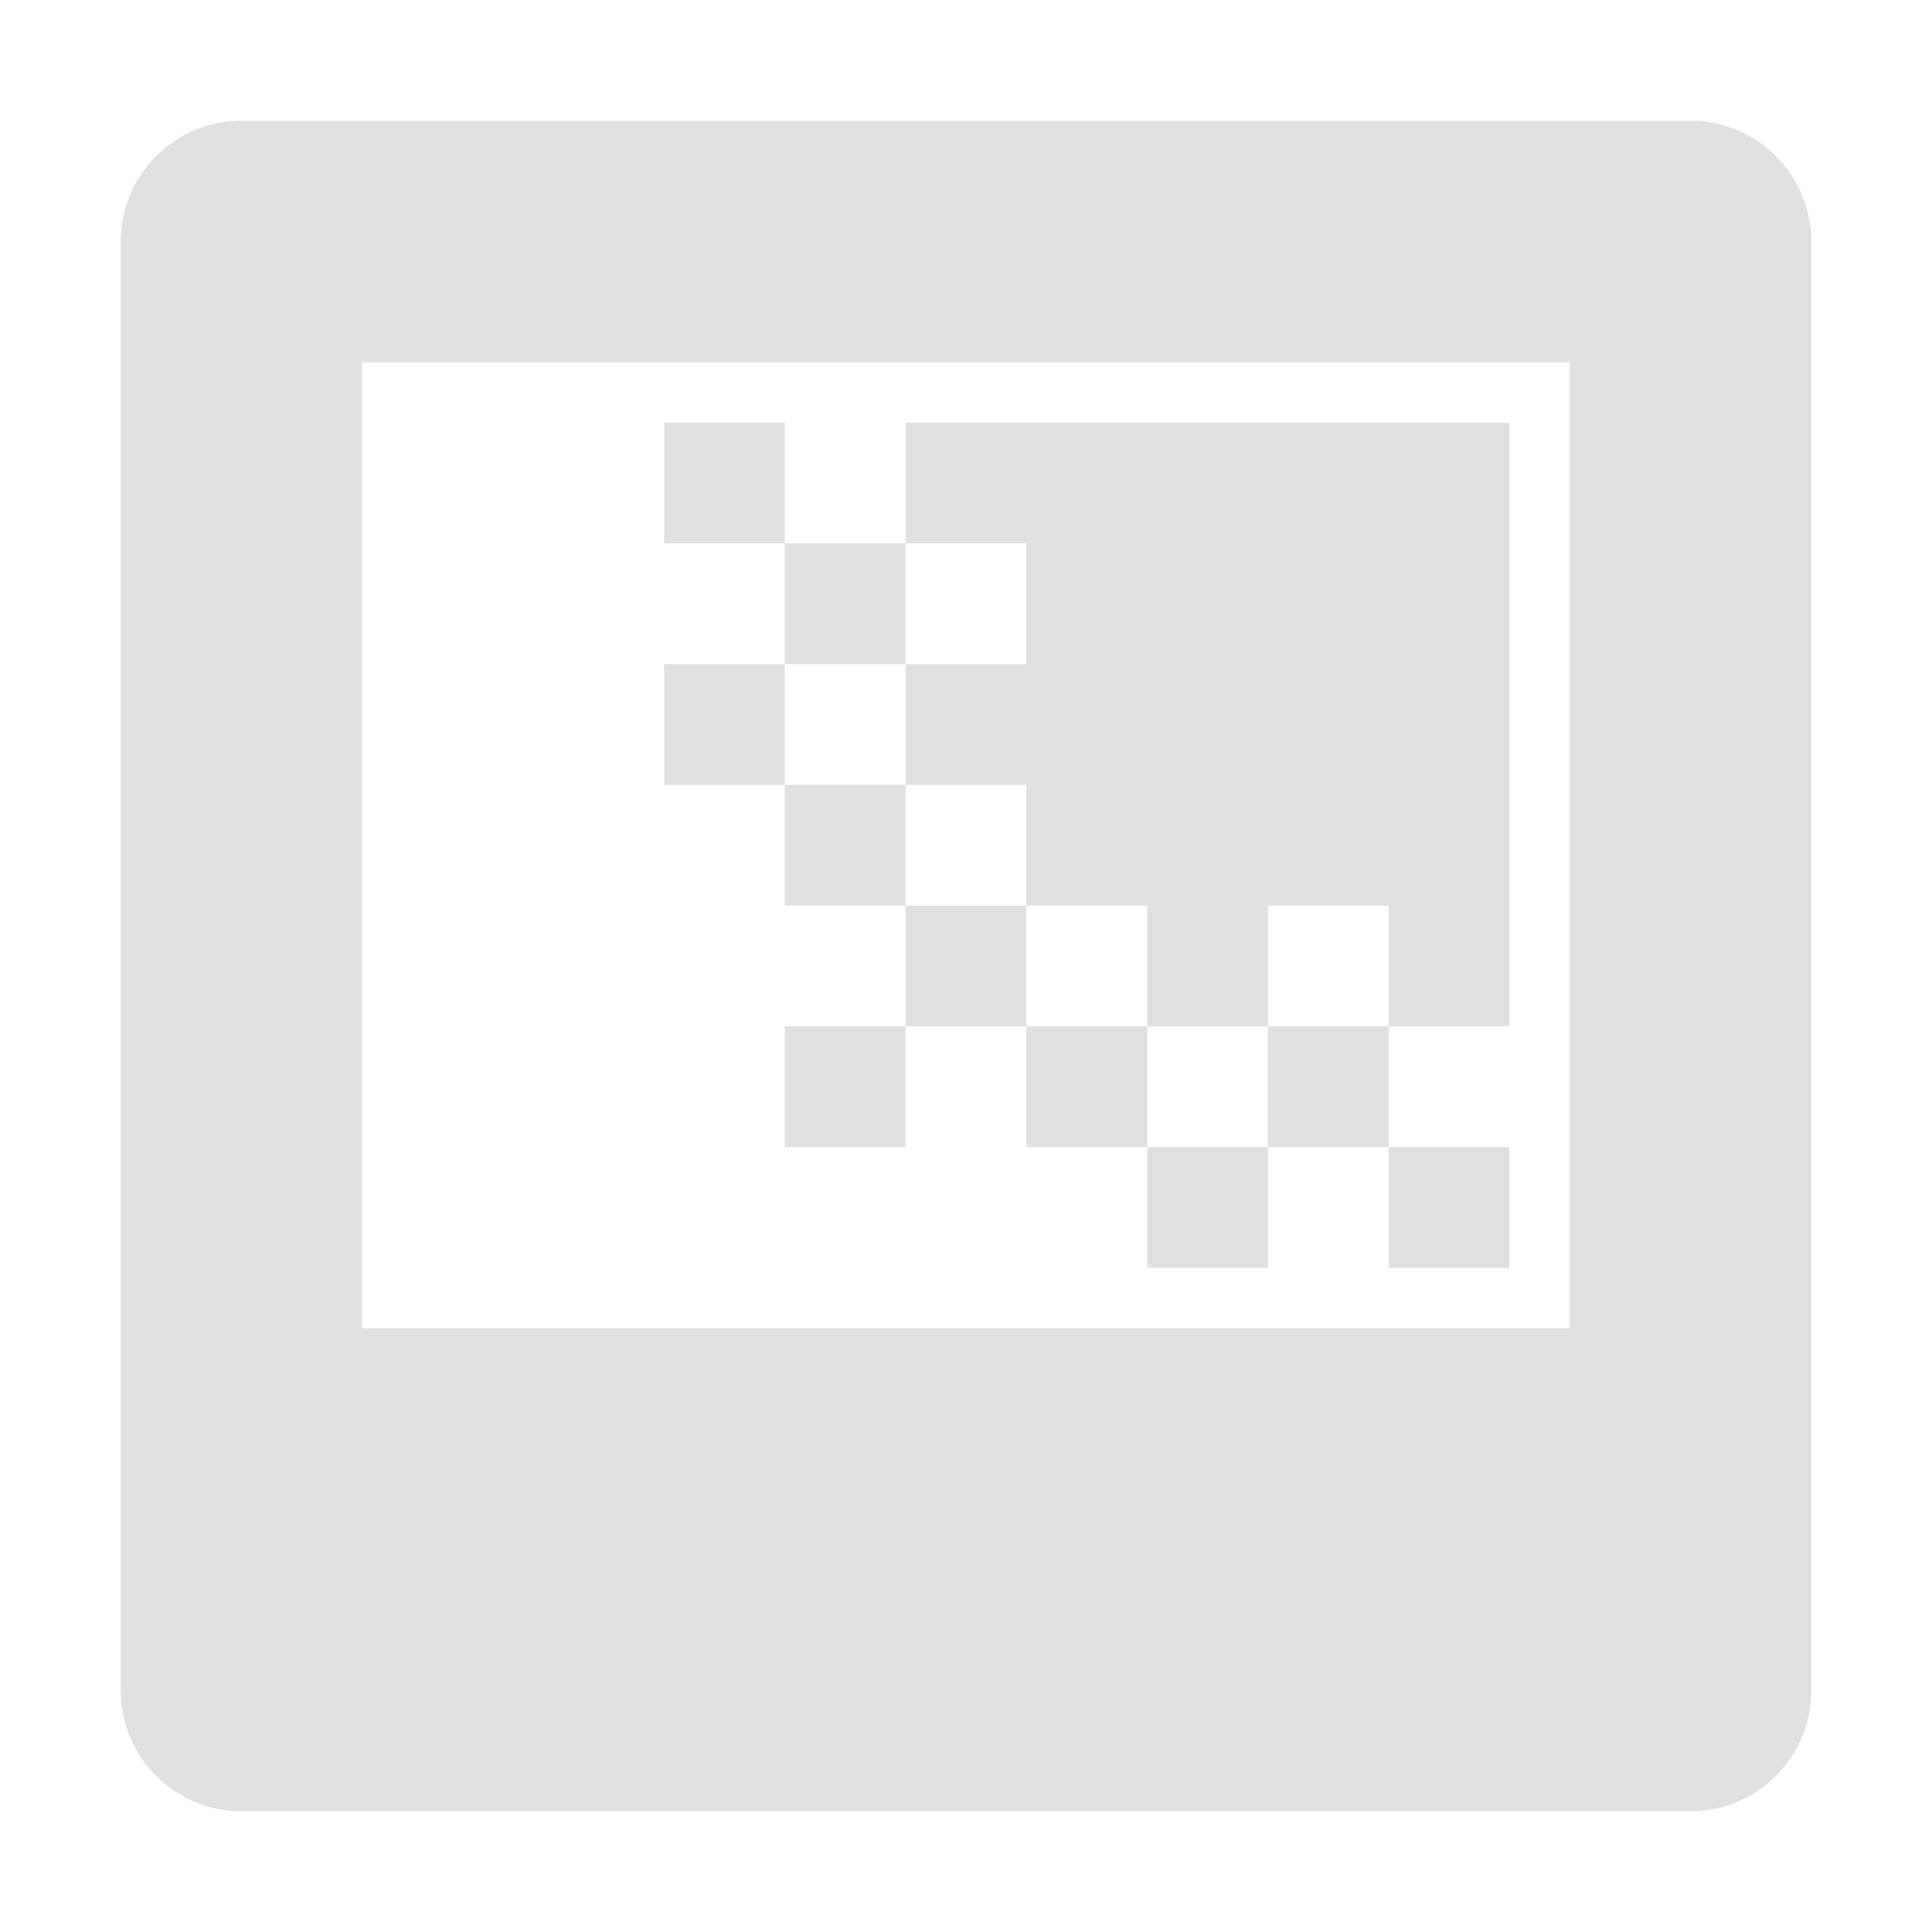
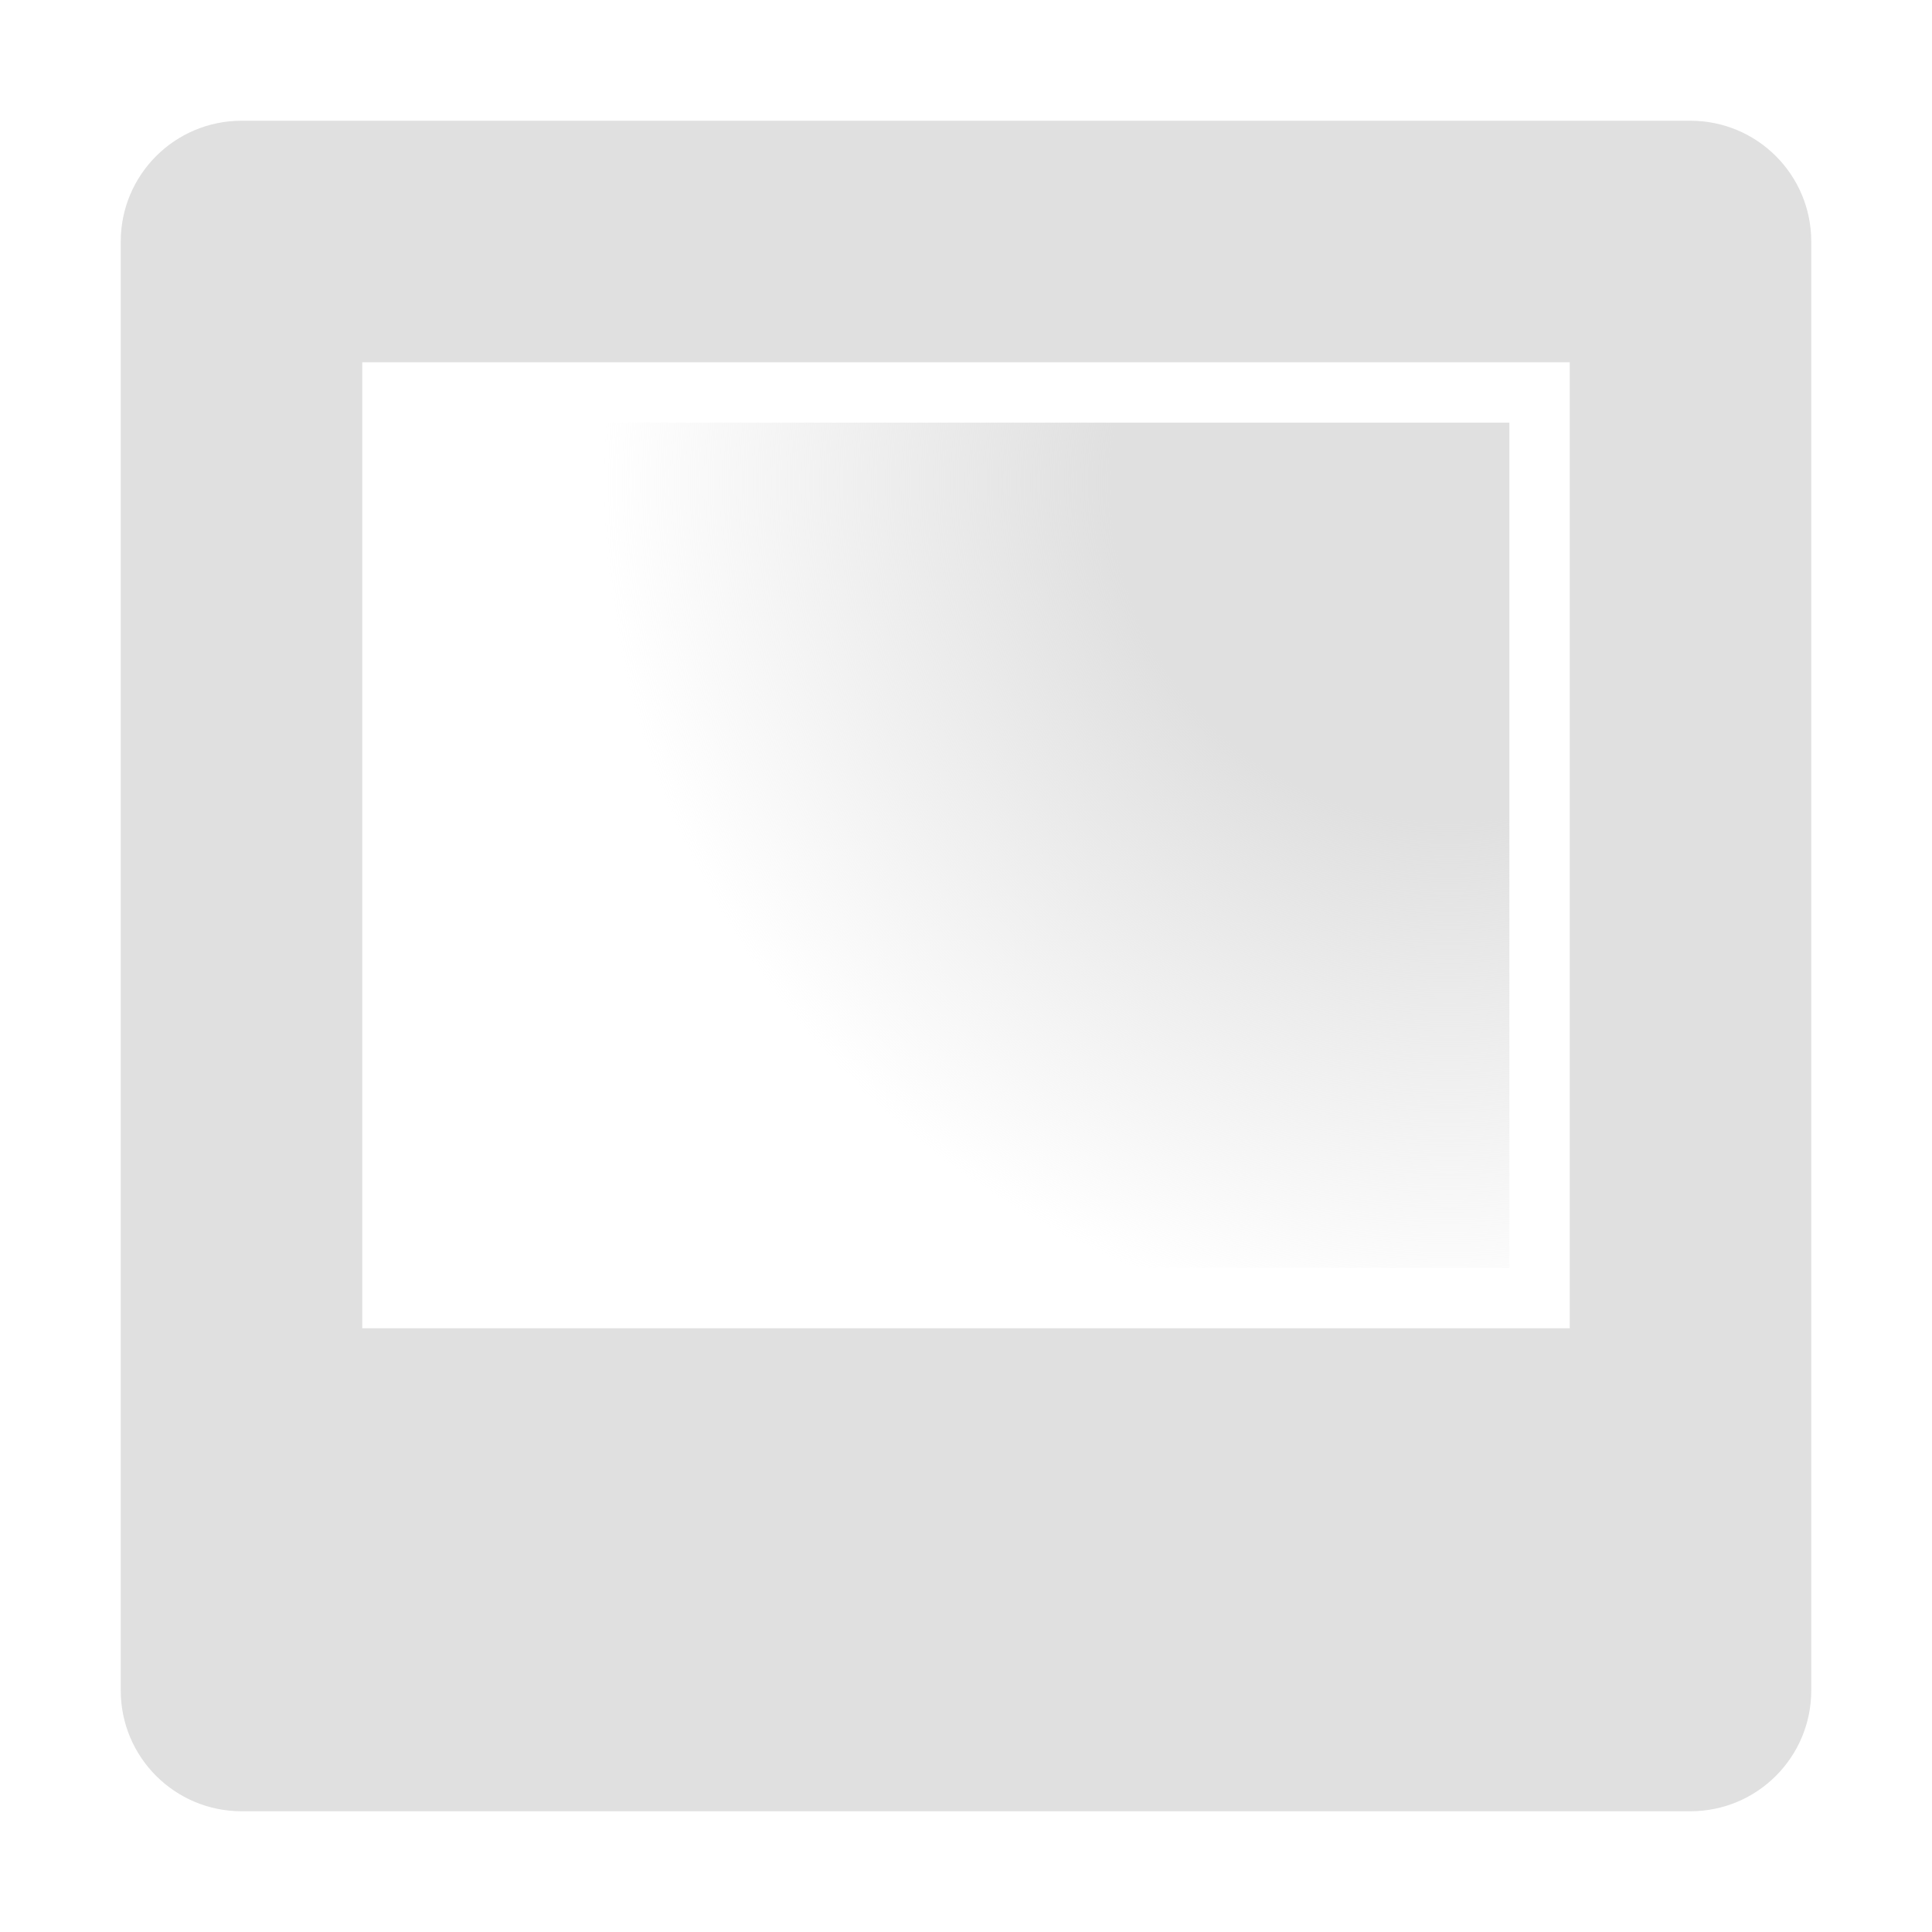
- <svg xmlns="http://www.w3.org/2000/svg" height="16" viewBox="0 0 16 16" width="16">
-   <path d="M2 1a1 1 0 0 0-1 1v12a1 1 0 0 0 1 1h12a1 1 0 0 0 1-1V2a1 1 0 0 0-1-1zm1 2h10v8H3Zm2.5.5v1h1v-1zm1 1v1h1v-1zm1 0h1v1h-1v1h1v1h1v1h1v-1h1v1h1v-5h-5zm4 4h-1v1h1zm0 1v1h1v-1zm-1 0h-1v1h1zm-1 0v-1h-1v1zm-1-1v-1h-1v1zm-1 0h-1v1h1zm0-1v-1h-1v1zm-1-1v-1h-1v1z" fill="#e0e0e0" />
+ <svg xmlns="http://www.w3.org/2000/svg" width="16" height="16" viewBox="0 0 16 16">
+   <radialGradient gradientUnits="userSpaceOnUse" id="c" cx="12" cy="4" r="7">
+     <stop stop-color="#e0e0e0" stop-opacity="1" />
+     <stop offset=".4" stop-color="#e0e0e0" stop-opacity="1" />
+     <stop offset="1" stop-color="#e0e0e0" stop-opacity="0" />
+   </radialGradient>
+   <path d="M3.5 3.5h9v7h-9zv0" fill="url(#c)" />
+   <path d="M2 1a1 1 0 0 0 -1 1v12a1 1 0 0 0 1 1h12a1 1 0 0 0 1-1V2a1 1 0 0 0 -1-1zm1 2h10v8H3z" fill="#e0e0e0" />
</svg>
